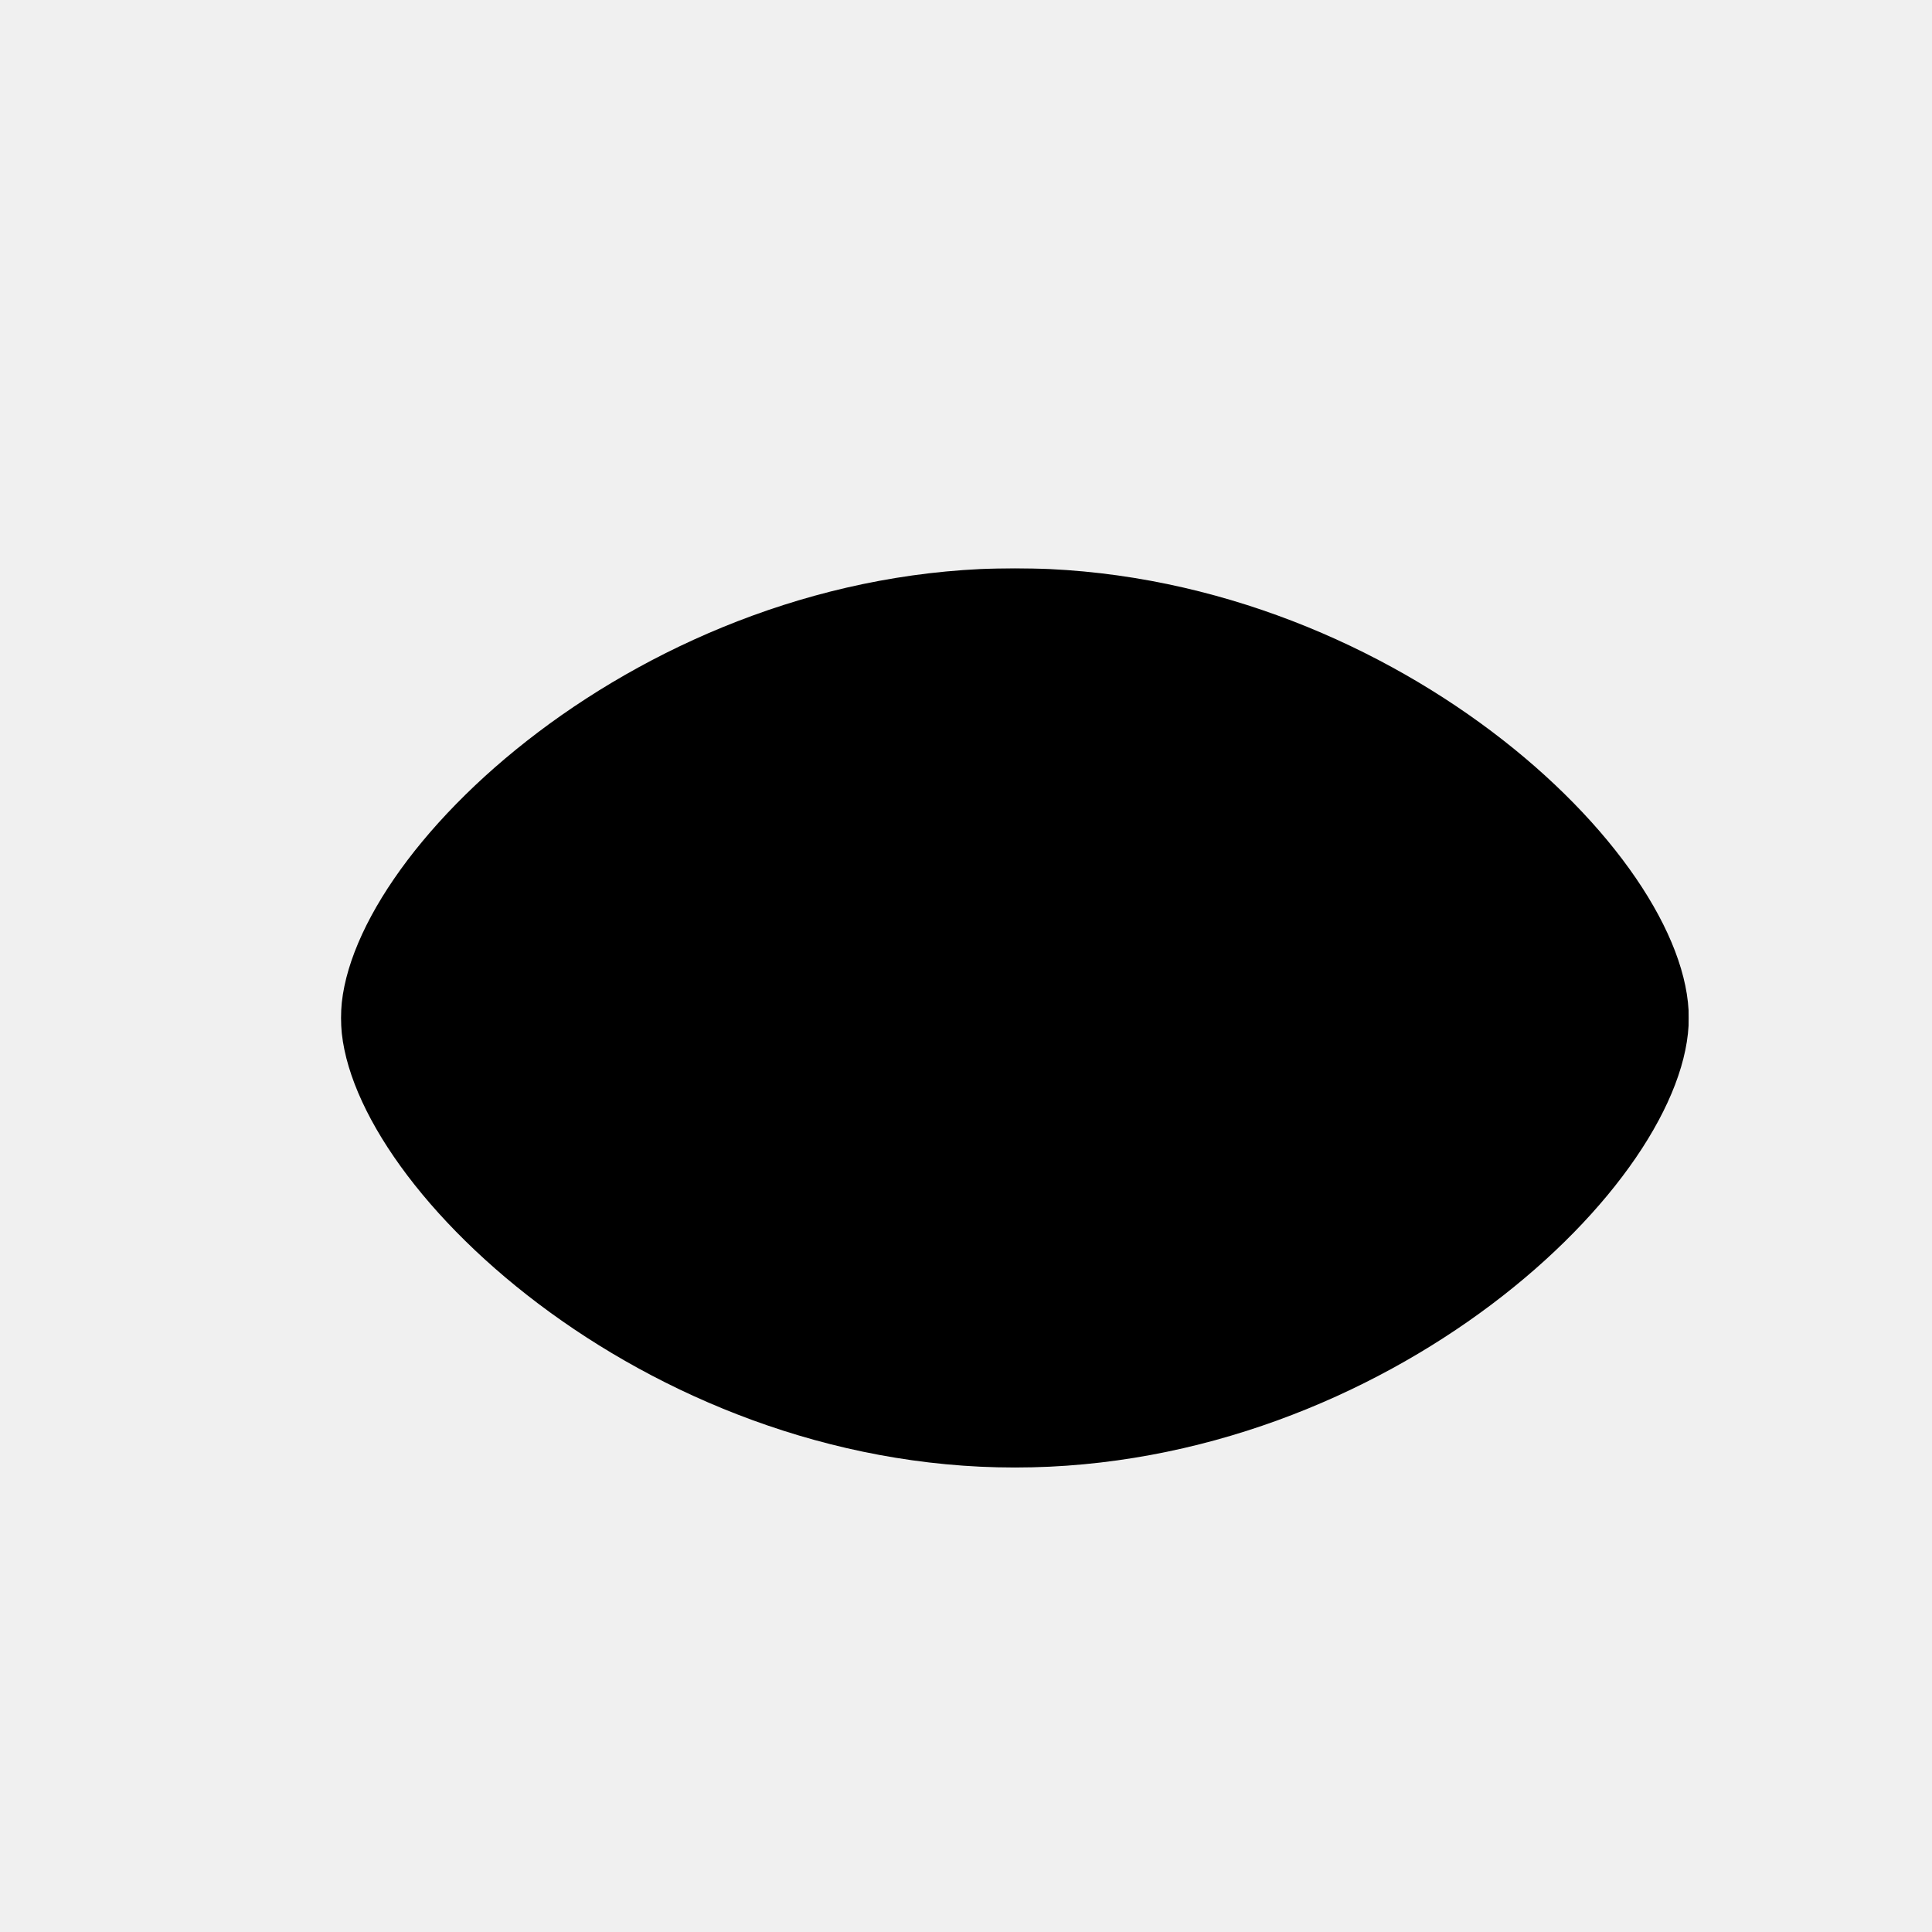
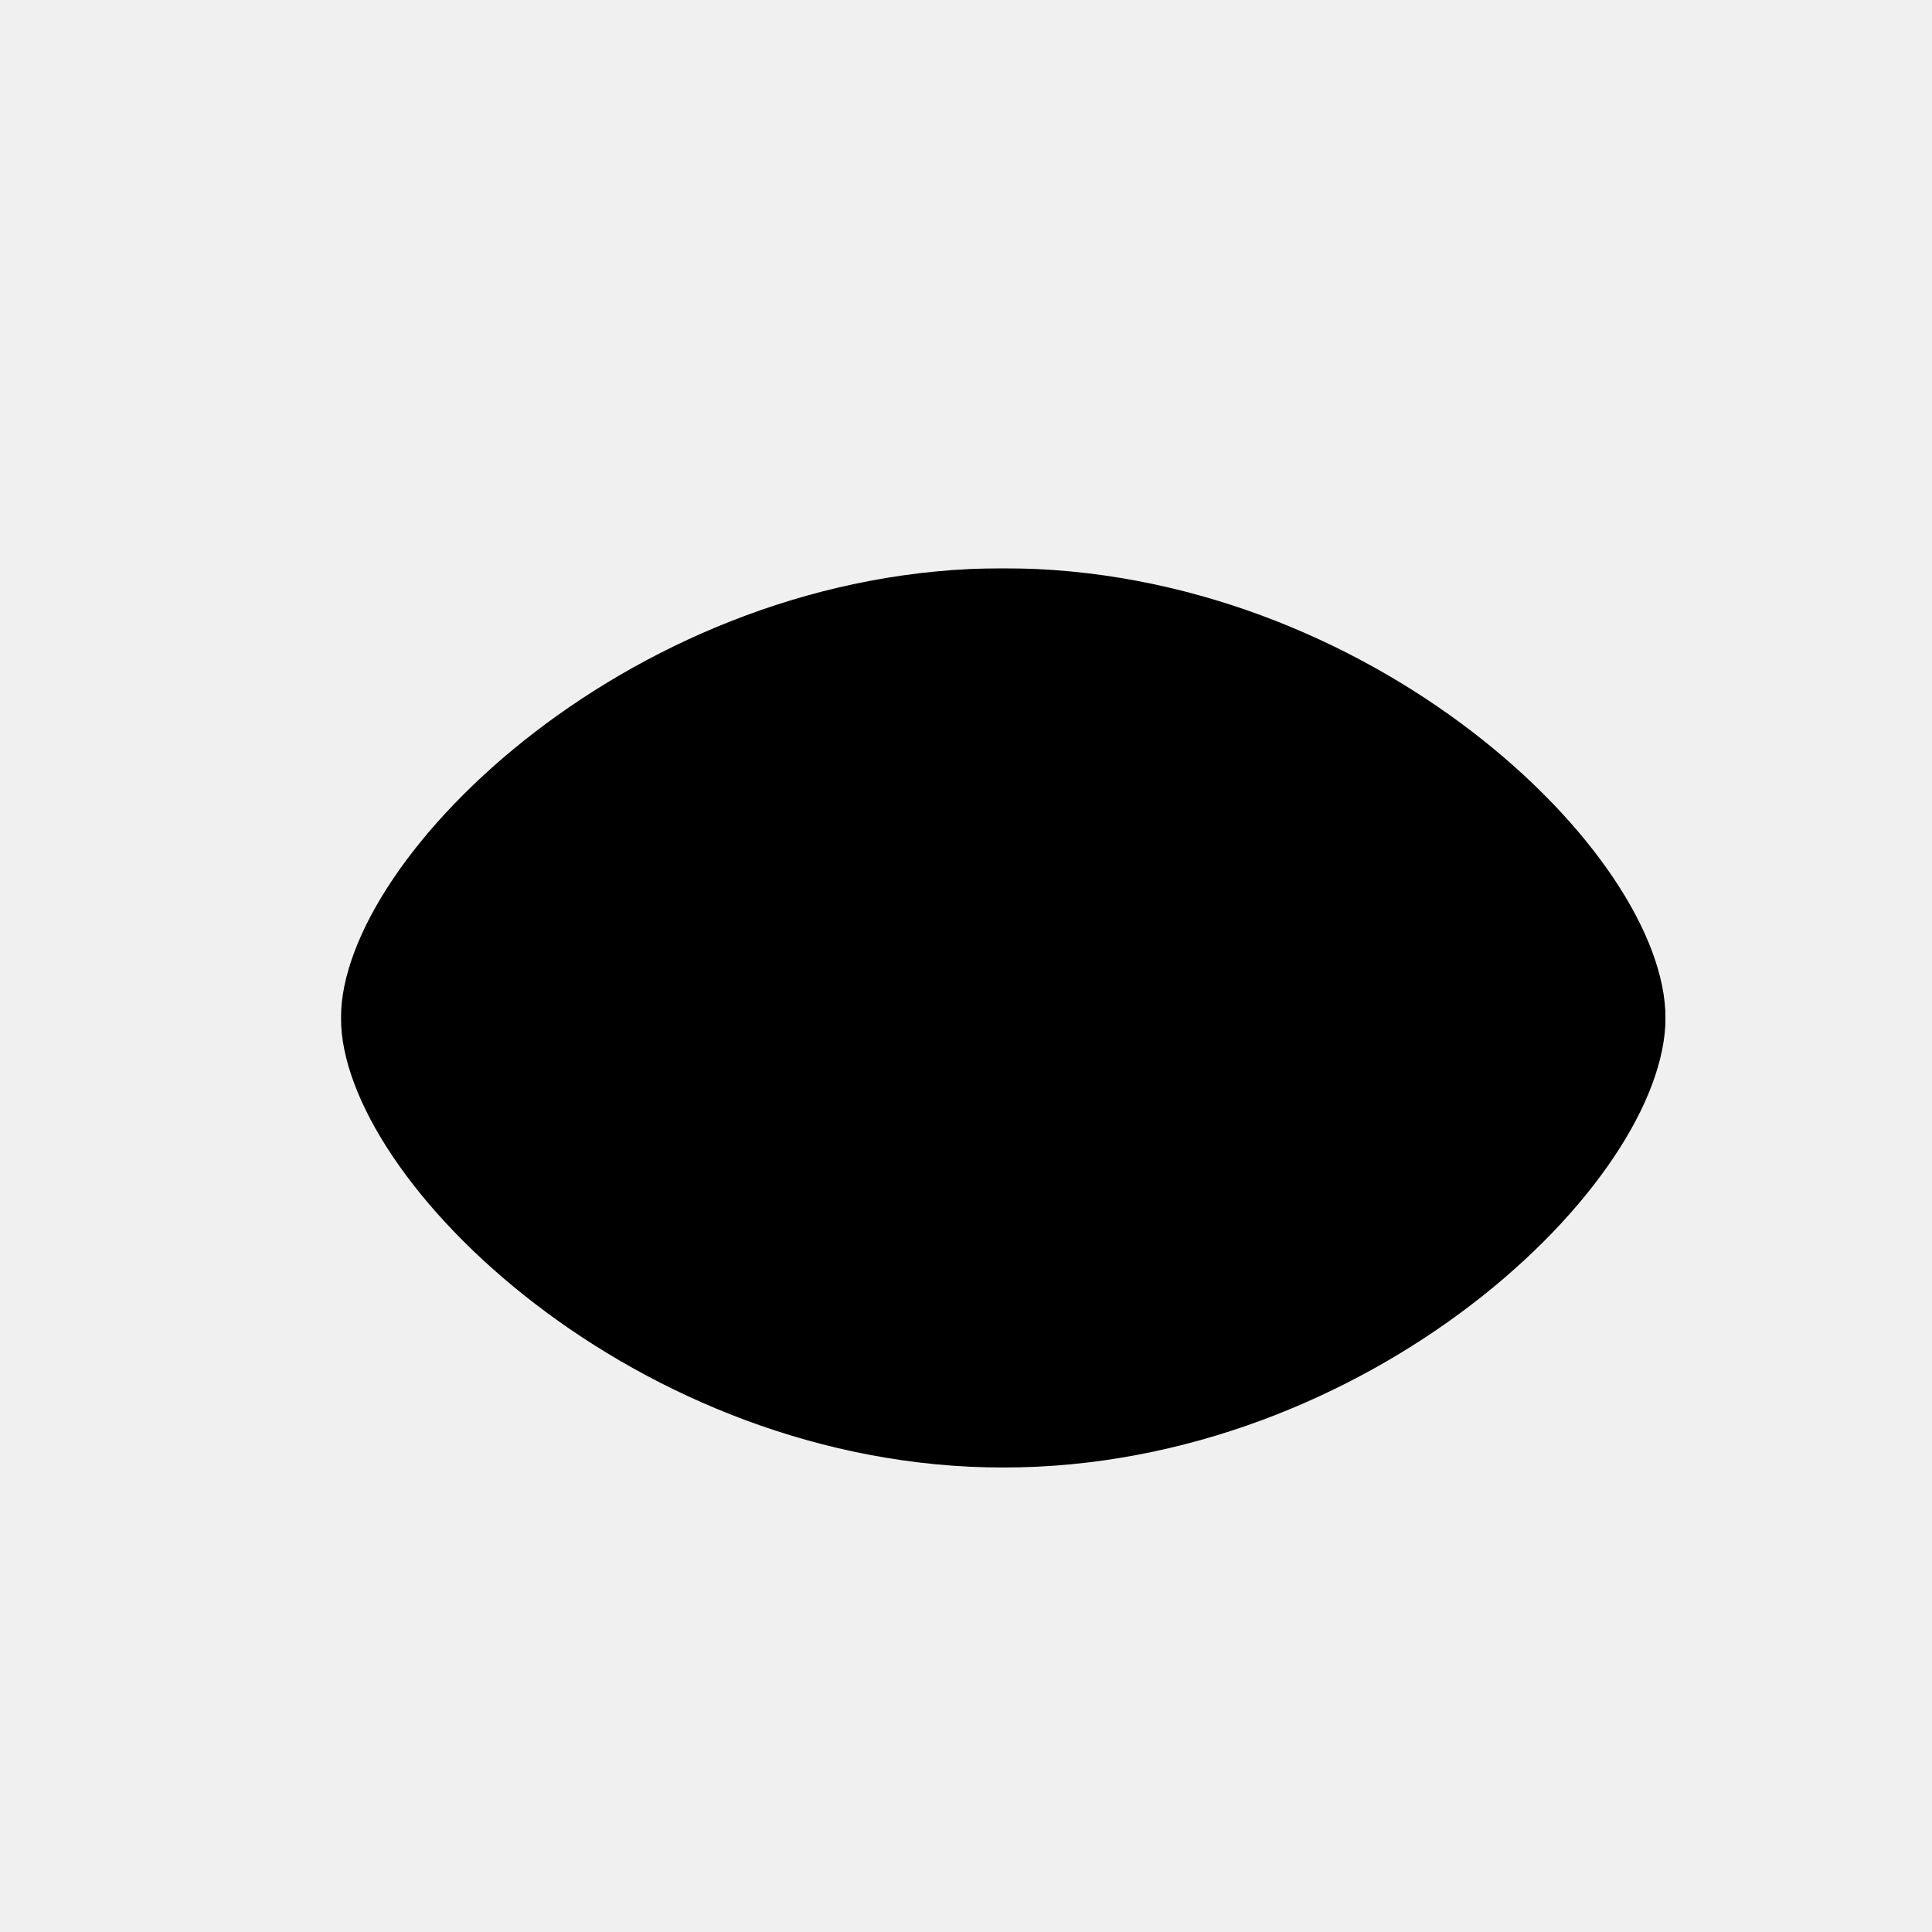
<svg xmlns="http://www.w3.org/2000/svg" xmlns:xlink="http://www.w3.org/1999/xlink" width="17px" height="17px" viewBox="0 0 17 17" version="1.1">
  <defs>
-     <polygon id="path-1" points="5.93 7.913 0 7.913 0 0 5.93 0 11.86 0 11.86 7.913 5.93 7.913" />
+     <polygon id="path-1" points="5.828 7.913 0 7.913 0 0 5.828 0 11.655 0 11.655 7.913 5.828 7.913" />
  </defs>
  <g id="Icon-Font" stroke="none" stroke-width="1" fill="none" fill-rule="evenodd">
    <g id="icon-possession">
      <g id="Page-1" transform="translate(3, 5)">
        <mask id="mask-2" fill="white">
          <use xlink:href="#path-1" />
        </mask>
        <g id="Clip-2" />
-         <path d="M11.86,3.957 C11.86,5.408 9.205,7.913 5.93,7.913 C2.655,7.913 -0,5.388 -0,3.957 C-0,2.525 2.655,0 5.93,0 C9.205,0 11.86,2.505 11.86,3.957" id="Fill-1" fill="#000000" mask="url(#mask-2)" />
+         <path d="M11.655,3.957 C11.655,5.408 9.046,7.913 5.828,7.913 C2.609,7.913 -0,5.388 -0,3.957 C-0,2.525 2.609,0 5.828,0 C9.046,0 11.655,2.505 11.655,3.957" id="Fill-1" fill="#000000" mask="url(#mask-2)" />
      </g>
    </g>
  </g>
</svg>
